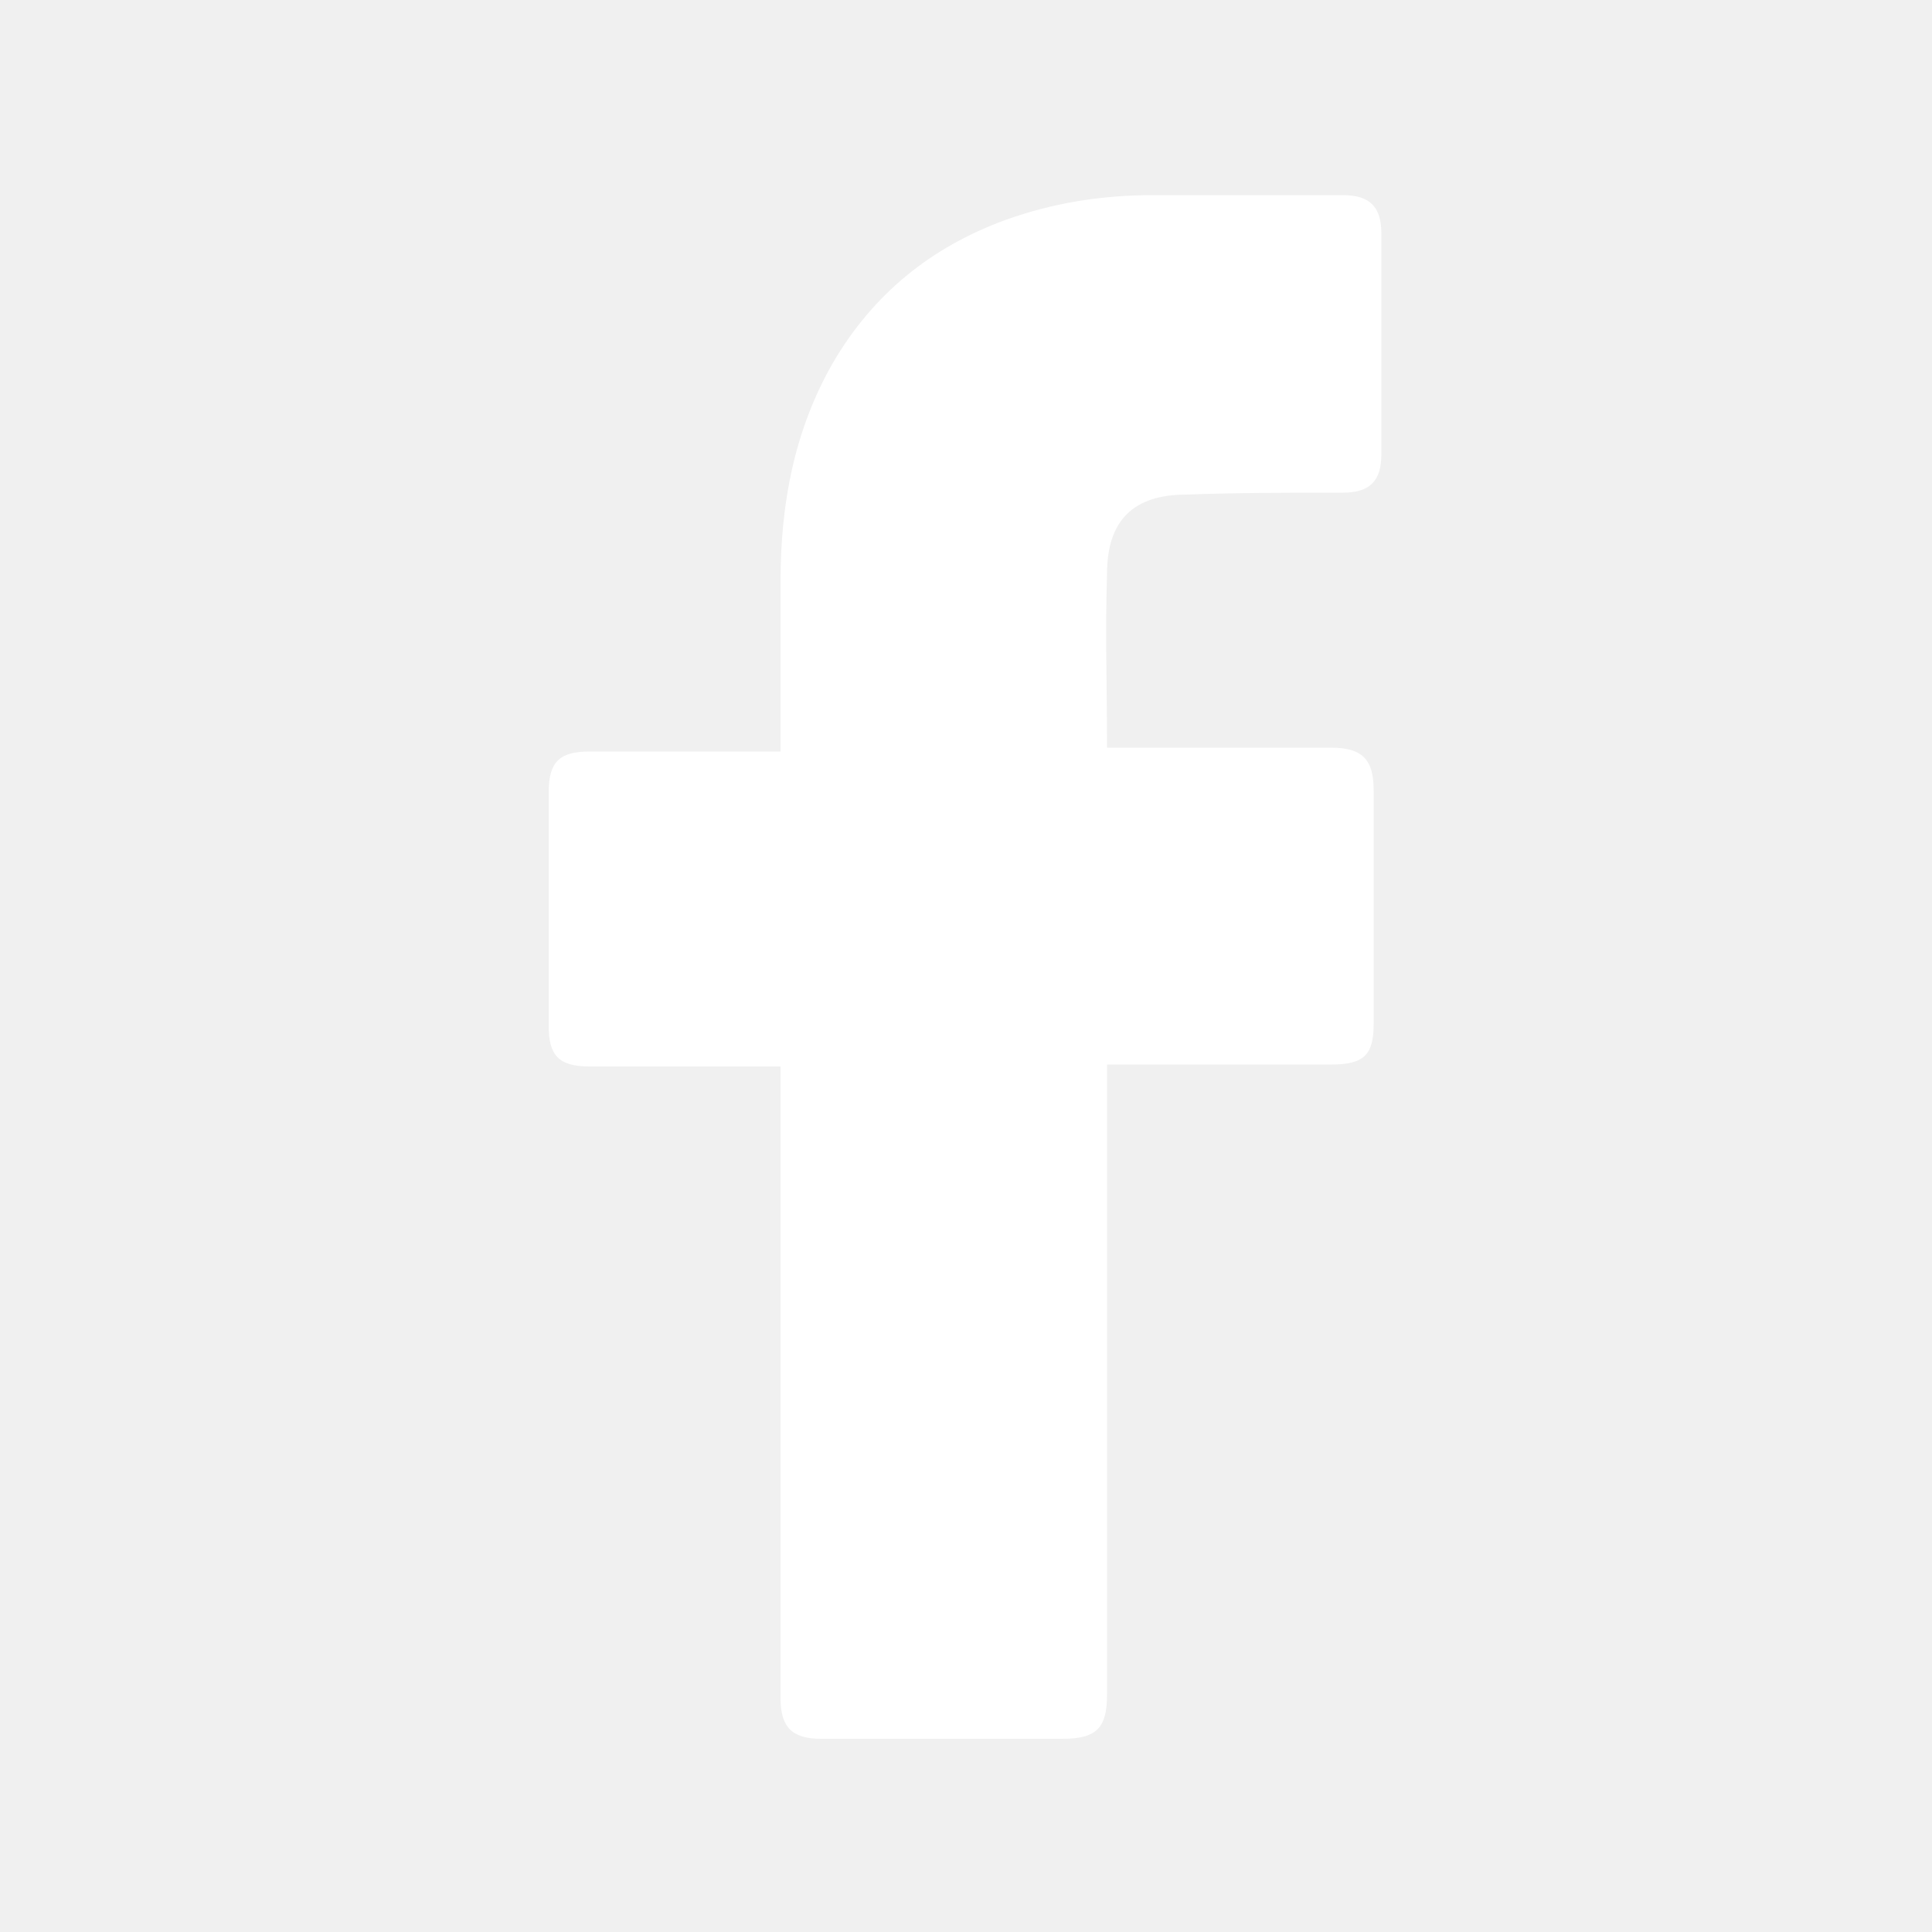
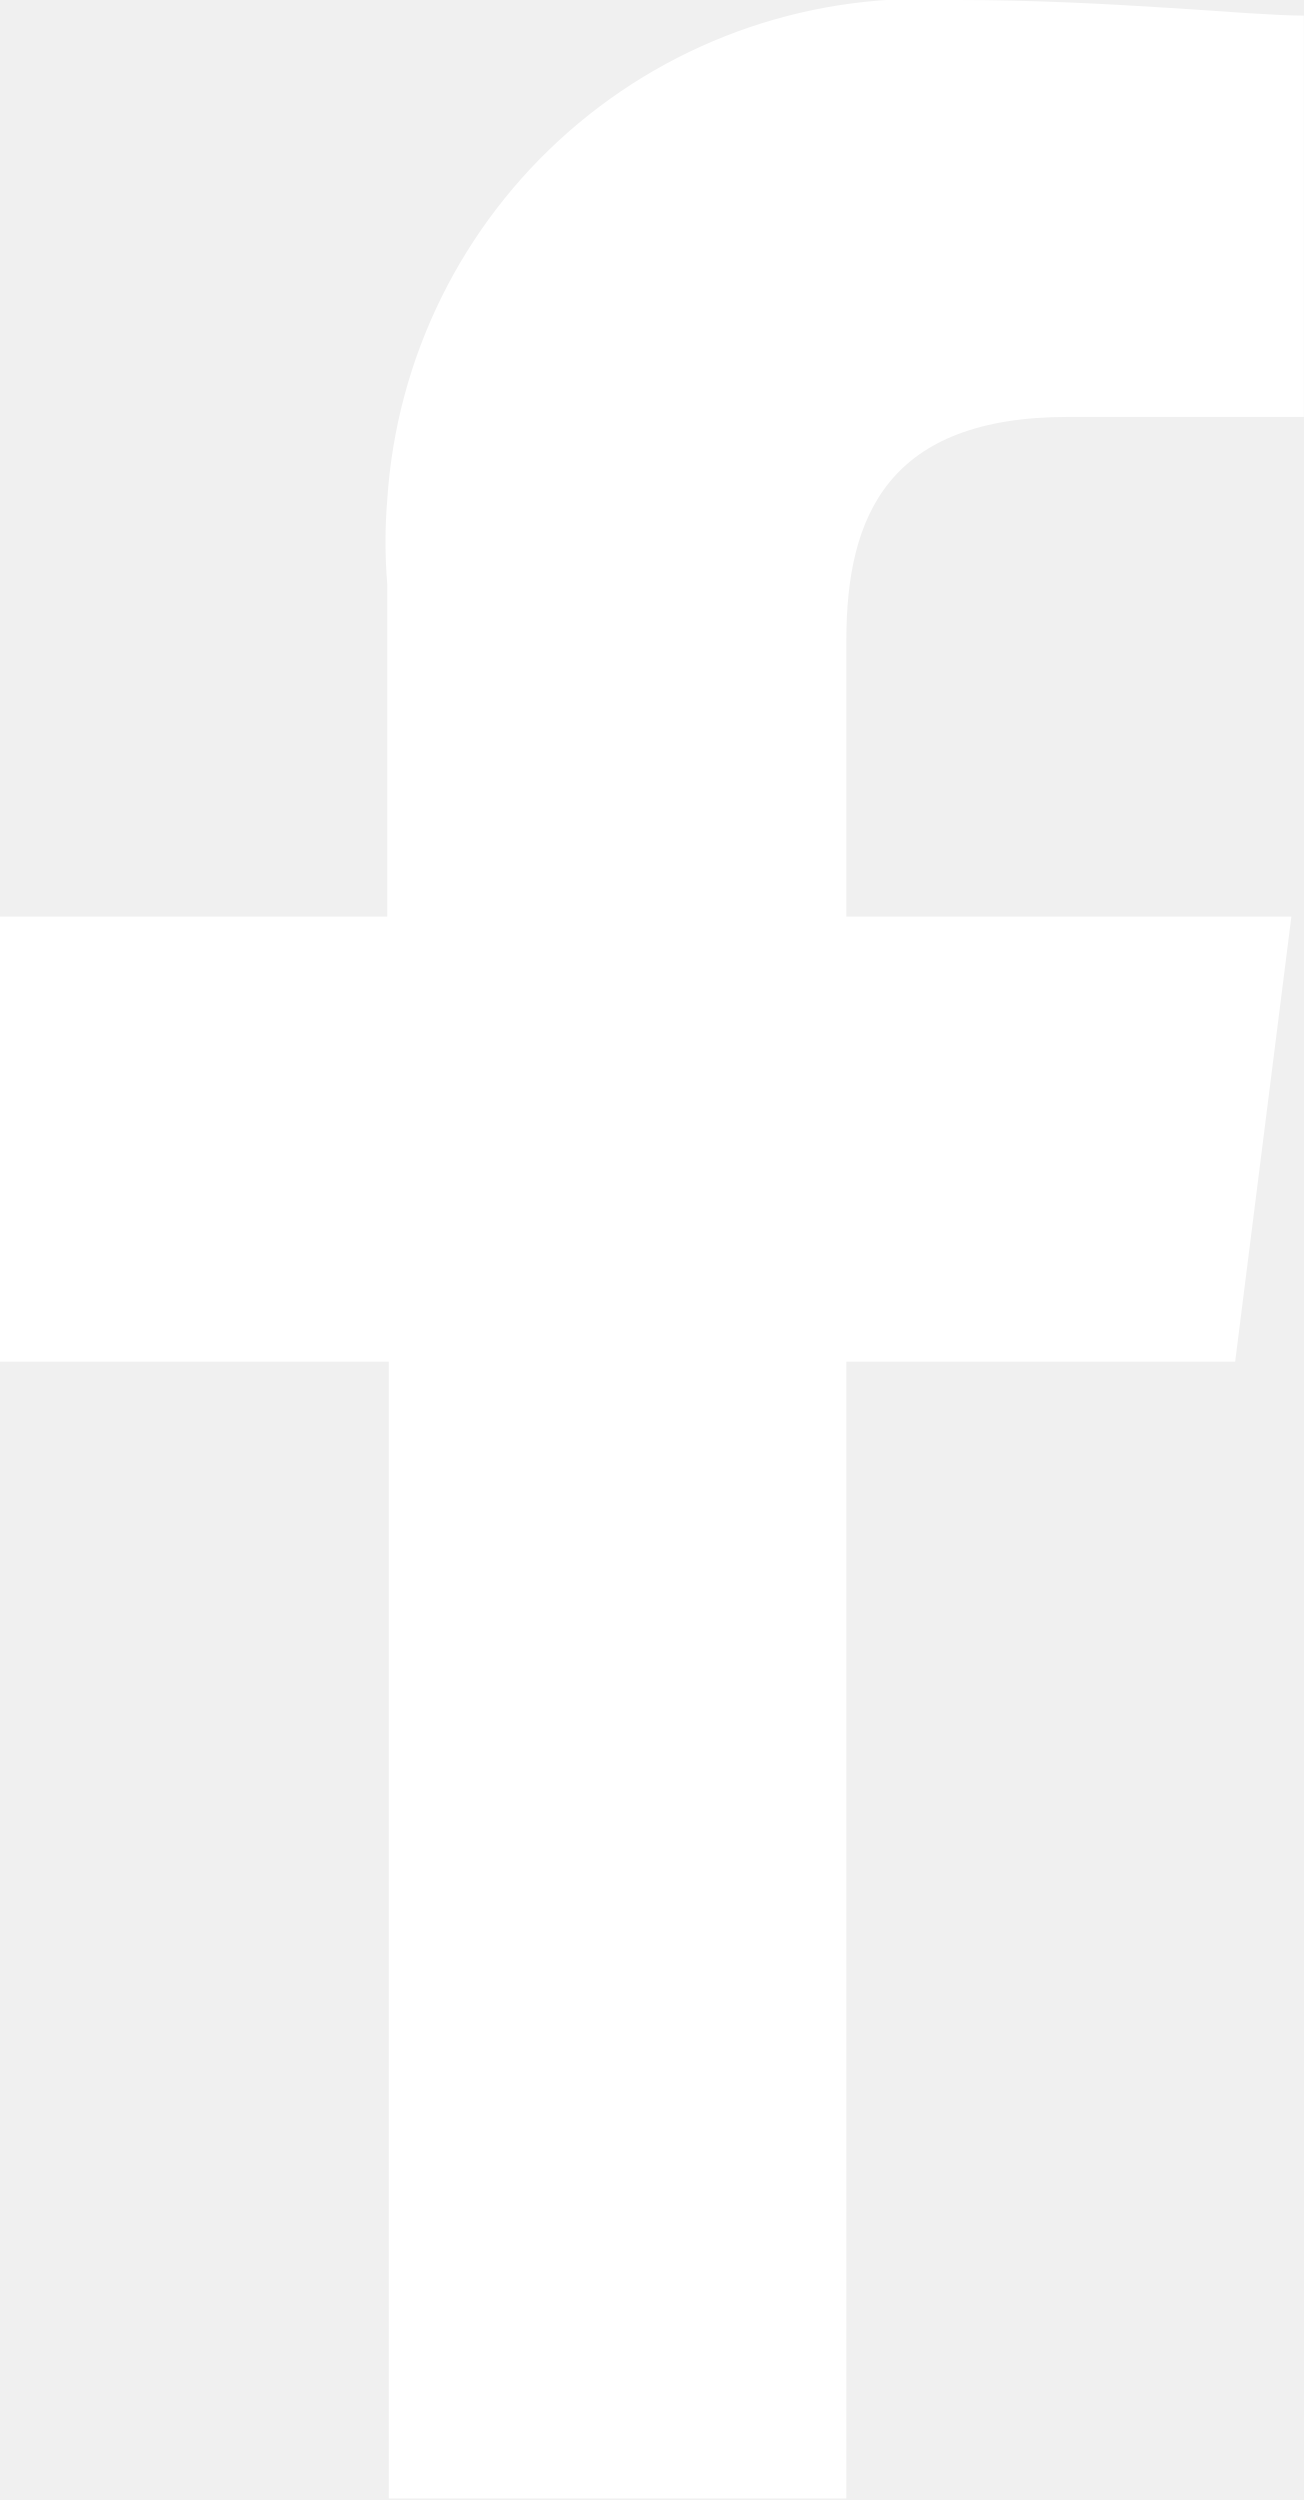
- <svg xmlns="http://www.w3.org/2000/svg" version="1.1" width="512" height="512" x="0" y="0" viewBox="0 0 100 100" style="enable-background:new 0 0 512 512" xml:space="preserve" class="">
-   <g>
-     <g id="_x30_1._Facebook">
-       <path id="Icon_11_" d="m40.4 55.2c-.3 0-6.9 0-9.9 0-1.6 0-2.1-.6-2.1-2.1 0-4 0-8.1 0-12.1 0-1.6.6-2.1 2.1-2.1h9.9c0-.3 0-6.1 0-8.8 0-4 .7-7.8 2.7-11.3 2.1-3.6 5.1-6 8.9-7.4 2.5-.9 5-1.3 7.7-1.3h9.8c1.4 0 2 .6 2 2v11.4c0 1.4-.6 2-2 2-2.7 0-5.4 0-8.1.1-2.7 0-4.1 1.3-4.1 4.1-.1 3 0 5.9 0 9h11.6c1.6 0 2.2.6 2.2 2.2v12.1c0 1.6-.5 2.1-2.2 2.1-3.6 0-11.3 0-11.6 0v32.6c0 1.7-.5 2.3-2.3 2.3-4.2 0-8.3 0-12.5 0-1.5 0-2.1-.6-2.1-2.1 0-10.5 0-32.4 0-32.7z" fill="#ffffff" data-original="#000000" style="" class="" />
+ <svg xmlns="http://www.w3.org/2000/svg" viewBox="0 0 8.35 16.01">
+   <defs>
+     <style>.cls-1{fill:#fff;fill-rule:evenodd;}</style>
+   </defs>
+   <g id="Layer_2" data-name="Layer 2">
+     <g id="TEXT">
+       <g id="Facebook">
+         <path id="Path_1" data-name="Path 1" class="cls-1" d="M5.42,16V8.72H7.91l.36-2.85H5.42V4.1c0-.8.27-1.43,1.42-1.43H8.35V.1C8,.1,7.11,0,6.13,0A3.43,3.43,0,0,0,2.48,3.2a3.25,3.25,0,0,0,0,.54V5.87H0V8.72H2.49V16Z" />
+       </g>
    </g>
  </g>
</svg>
